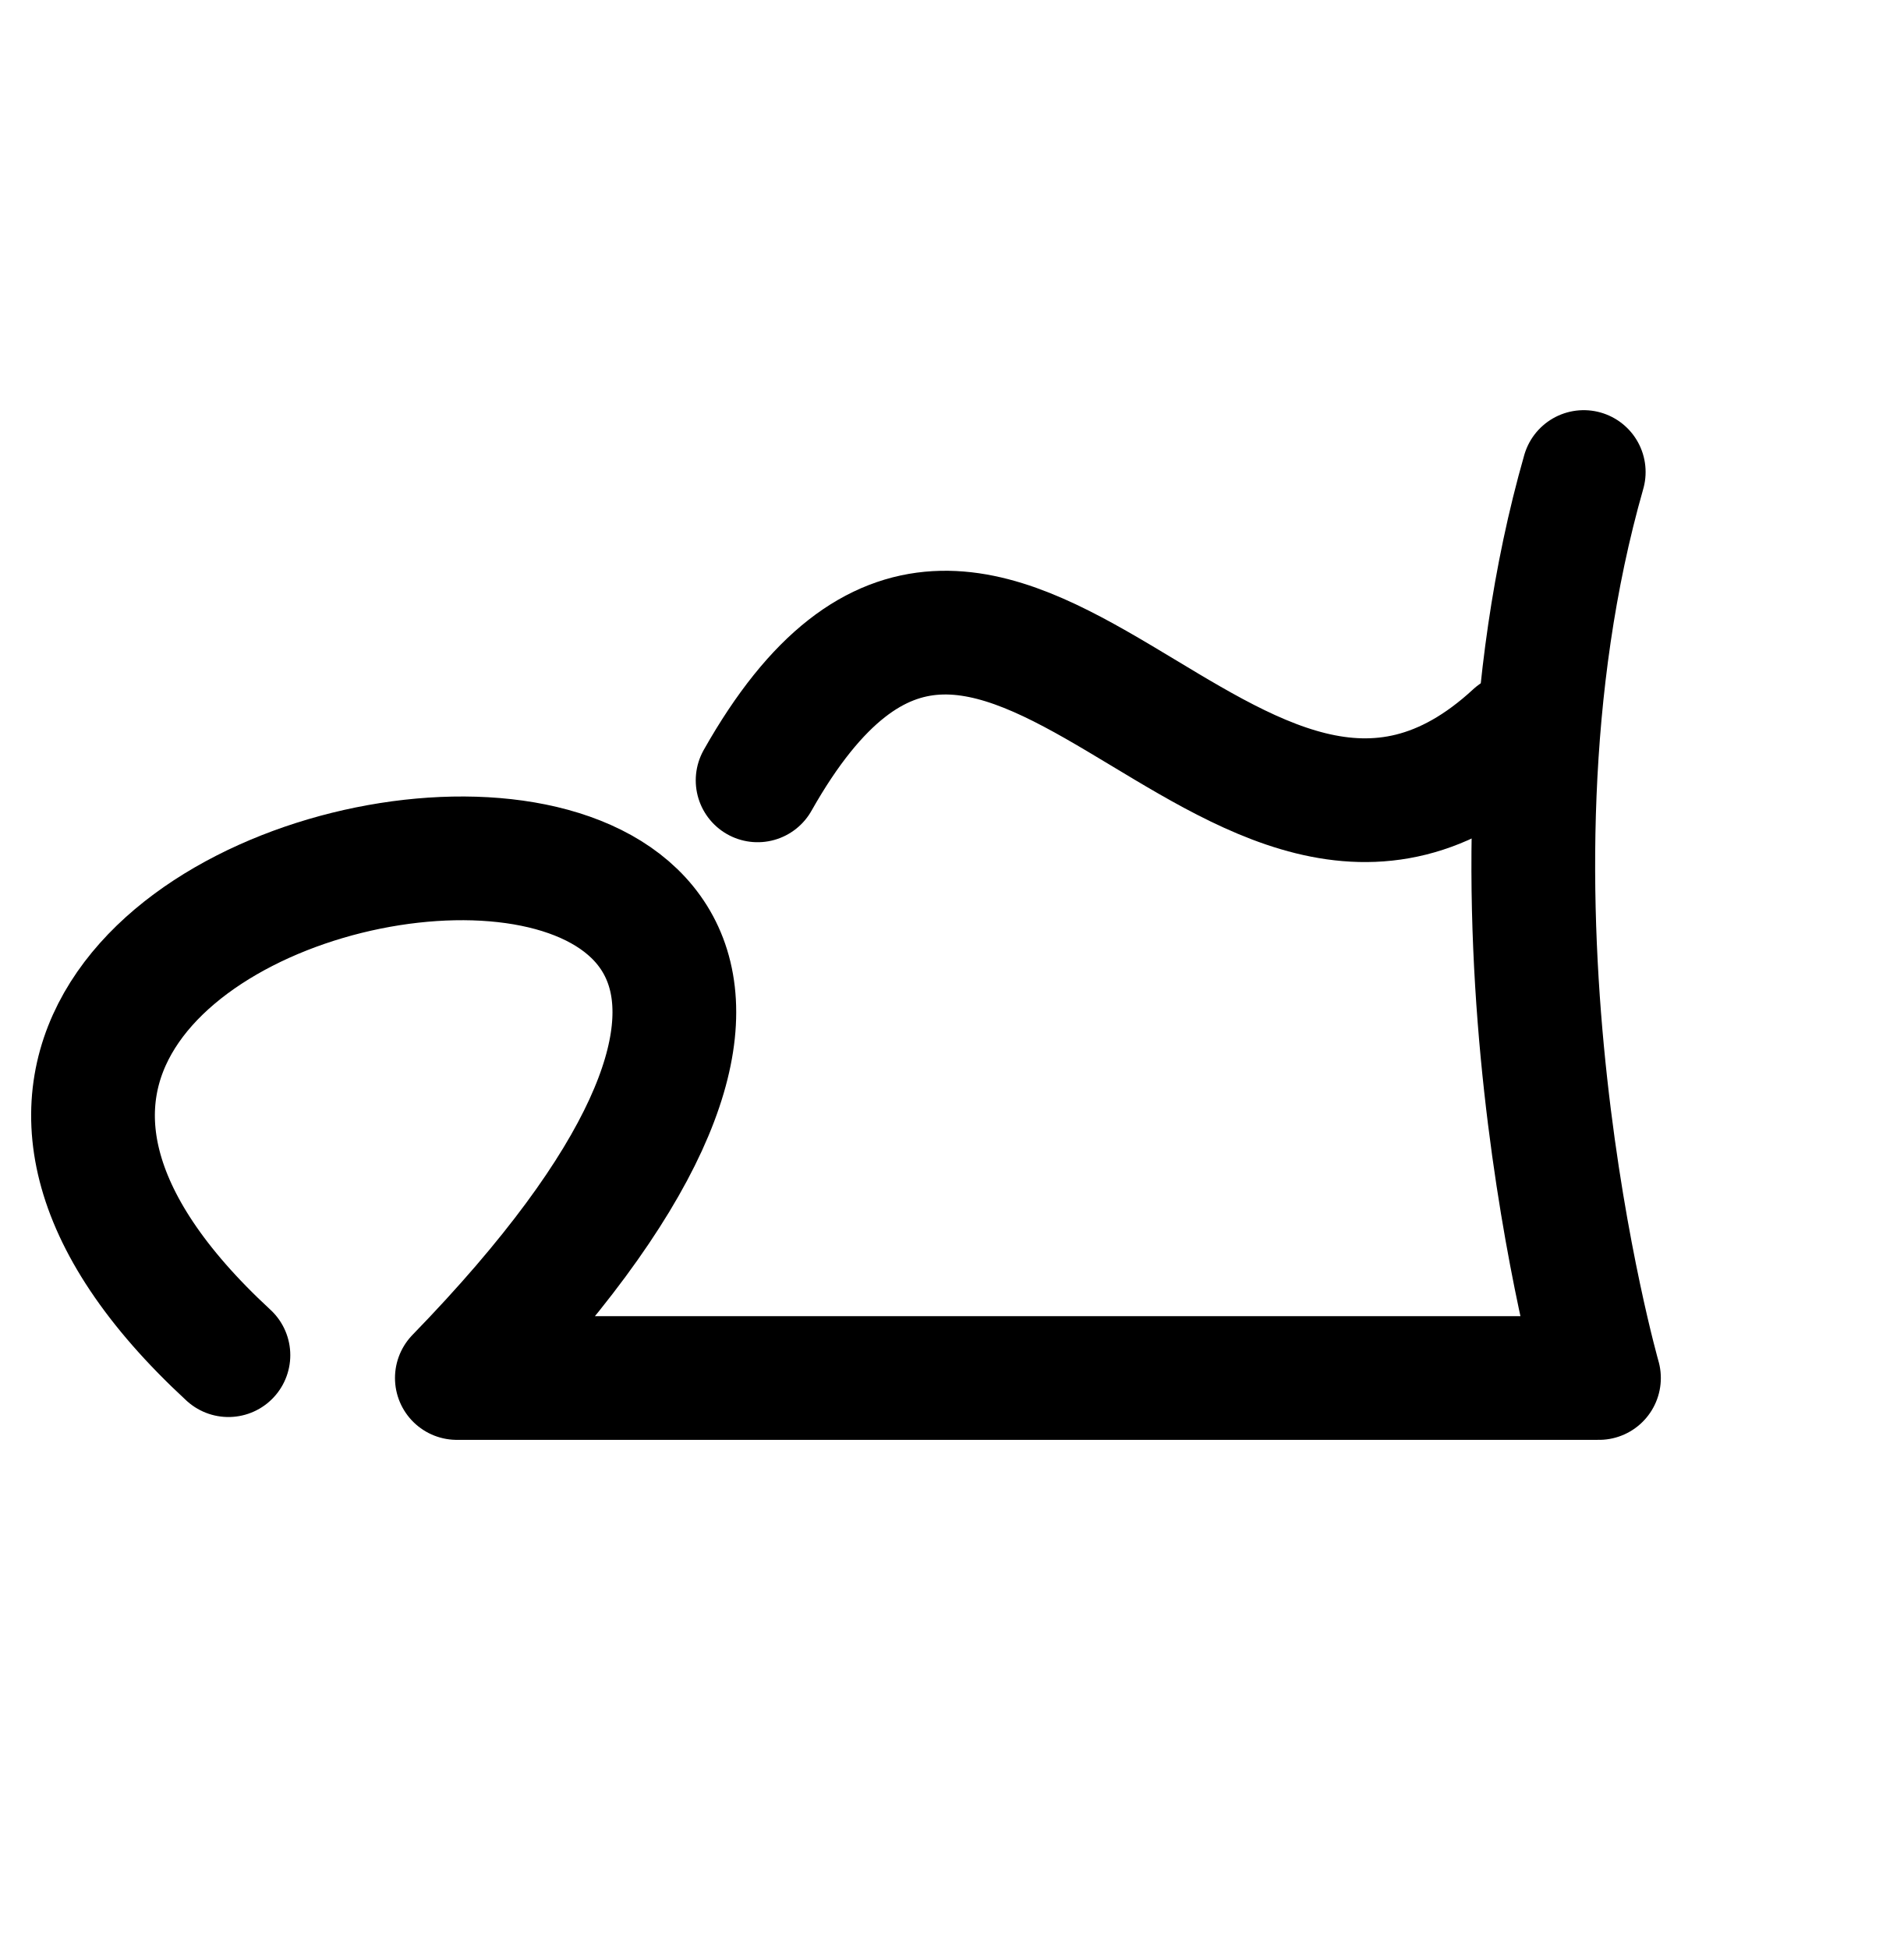
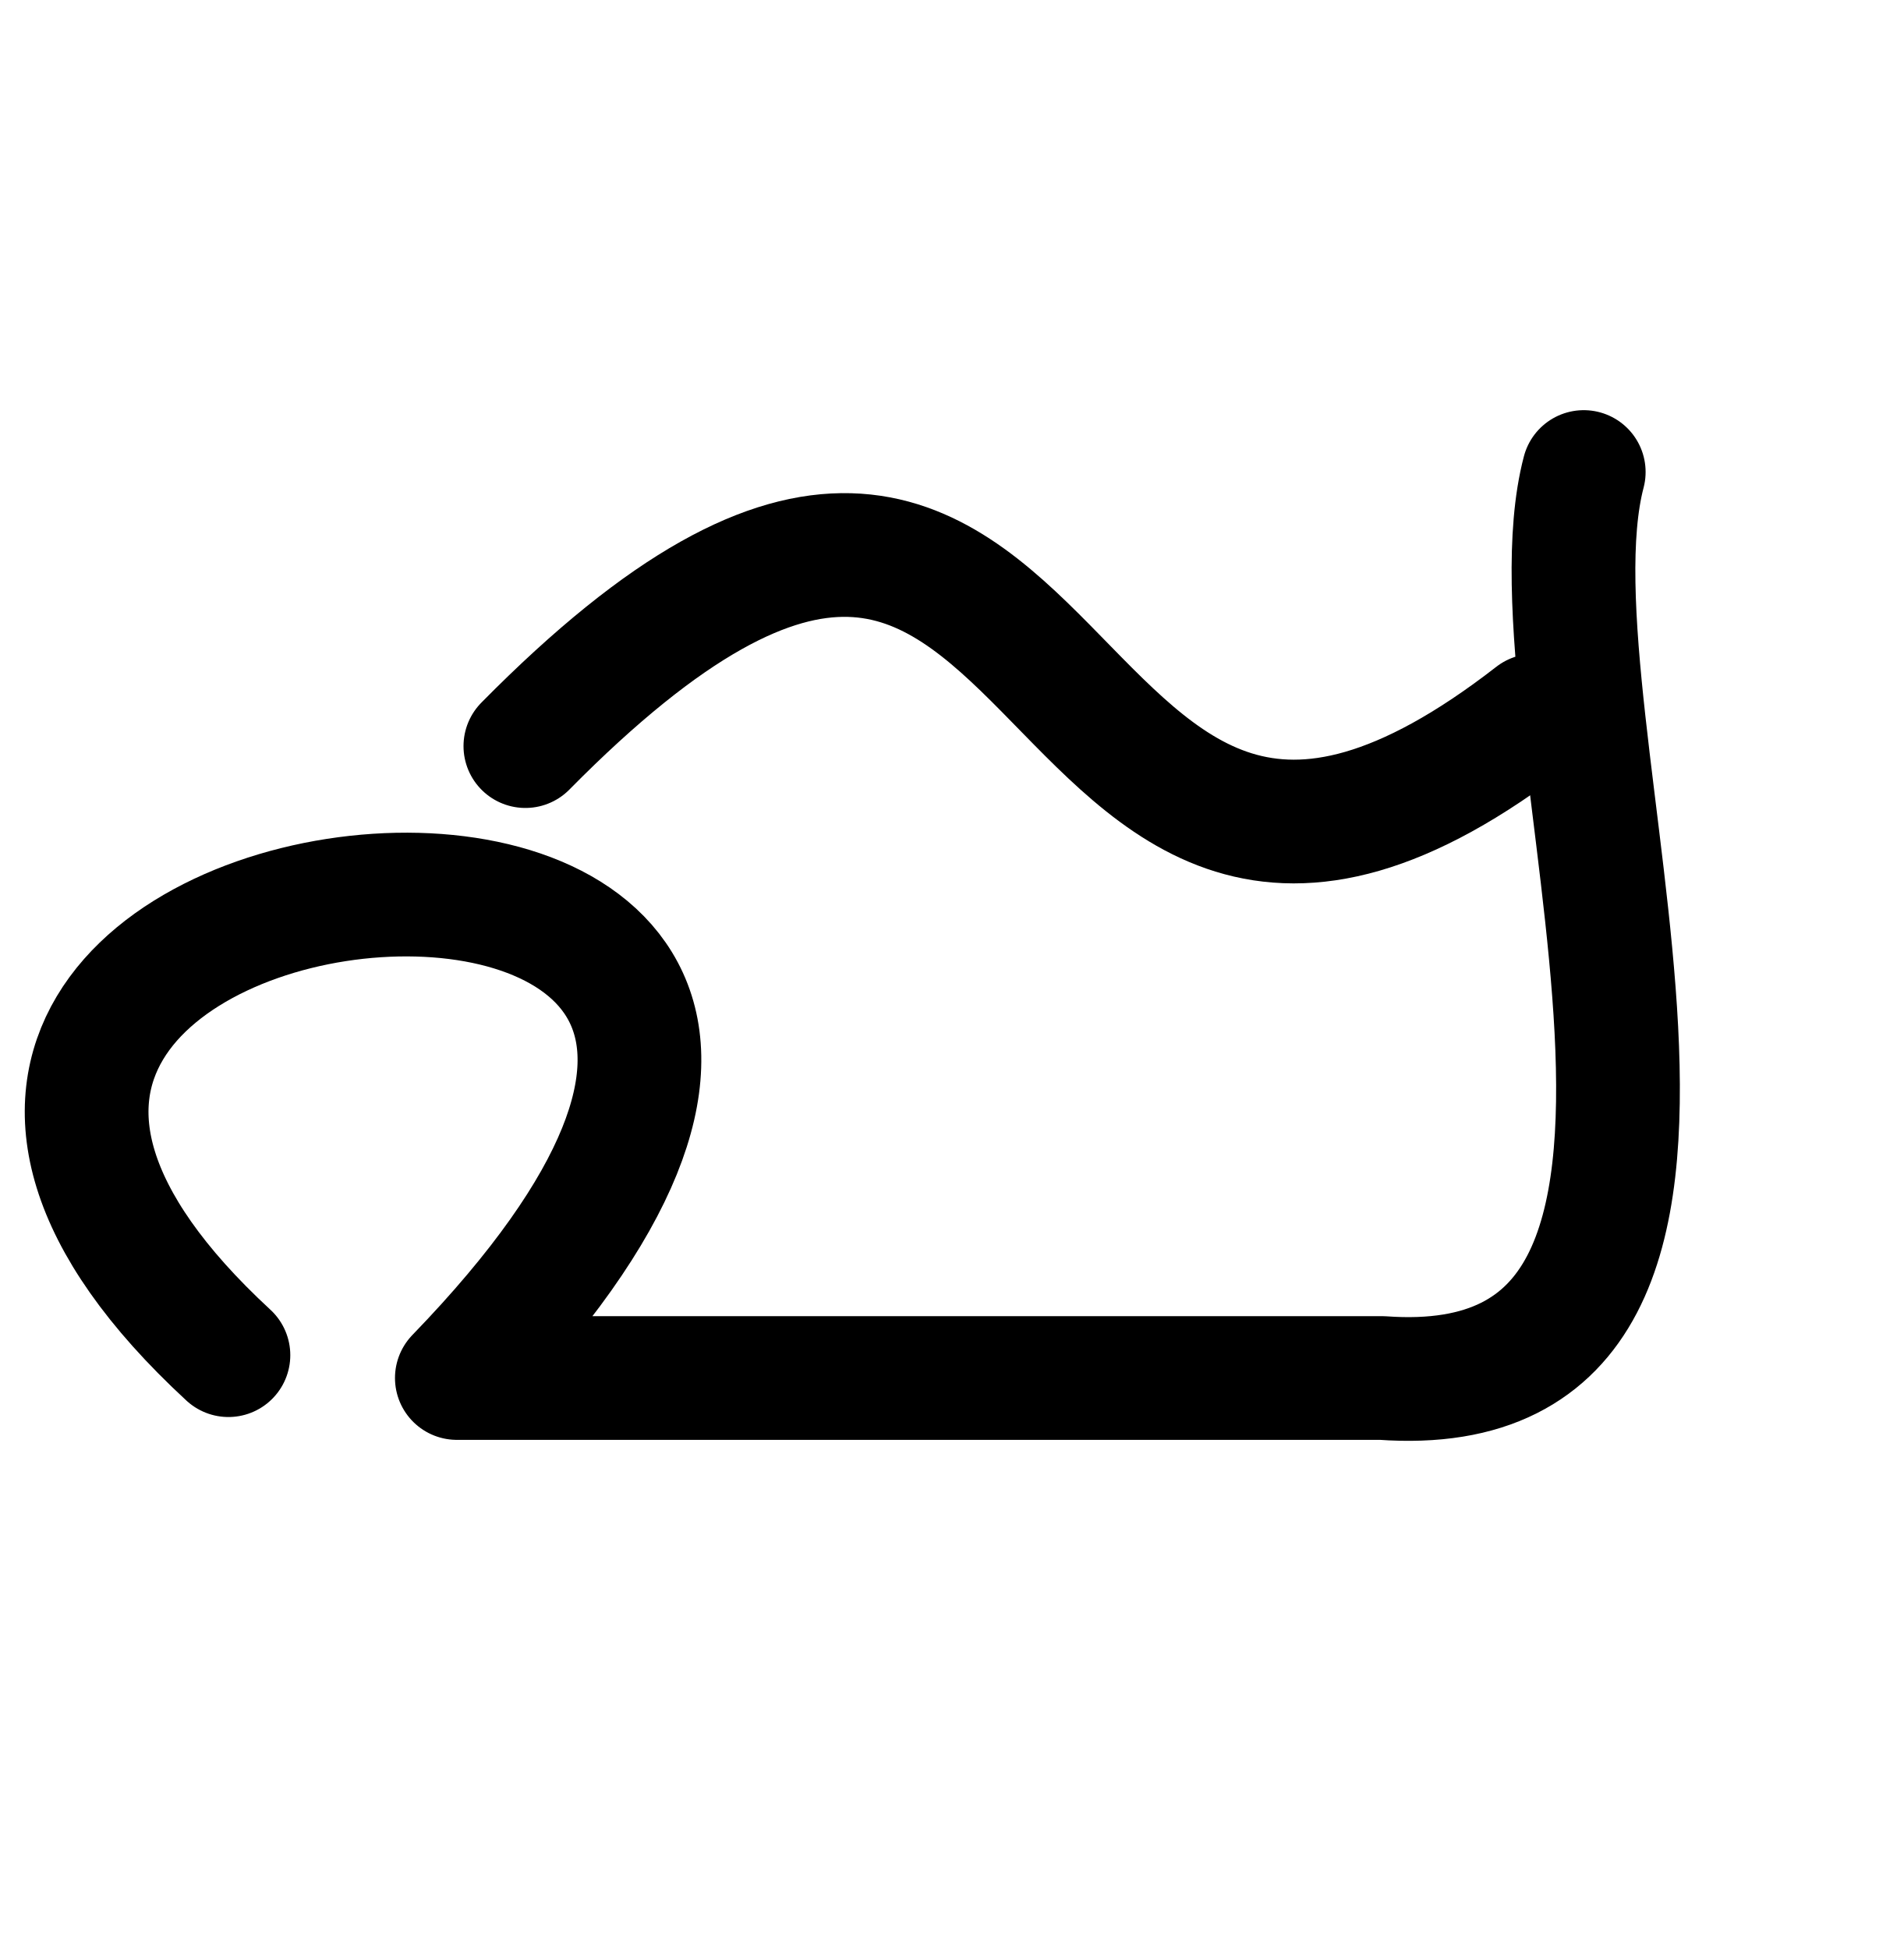
<svg xmlns="http://www.w3.org/2000/svg" width="2000" height="2048" id="svg2992" version="1.1">
  <defs id="defs5498">
    </defs>
  <g id="layer1" transform="translate(0,1048)">
-     <path style="fill:none;stroke:#000000;stroke-width:130;stroke-linecap:round;stroke-linejoin:round;stroke-miterlimit:4;stroke-dasharray:none;stroke-opacity:1" d="m 240,1424 c -624,-576 1056,-816 240,24 l 1200,0 c 0,0 -144,-504 -16,-952" id="path4245" transform="translate(0,-1048)" />
-     <path style="fill:none;fill-rule:evenodd;stroke:#000000;stroke-width:130;stroke-linecap:round;stroke-linejoin:round;stroke-miterlimit:4;stroke-dasharray:none;stroke-opacity:1" d="m 796,-228 c 249.244,-441.275 498.238,227.175 796,-48" id="path10792" />
+     <path style="fill:none;stroke:#000000;stroke-width:130;stroke-linecap:round;stroke-linejoin:round;stroke-miterlimit:4;stroke-dasharray:none;stroke-opacity:1" d="m 240,1424 c -624,-576 960,-720 240,24 l 972,0 c 442.7,32.065 143.326,-690.77 212,-952" id="path4245" transform="translate(0,-1048)" />
+     <path style="fill:none;fill-rule:evenodd;stroke:#000000;stroke-width:130;stroke-linecap:round;stroke-linejoin:round;stroke-miterlimit:4;stroke-dasharray:none;stroke-opacity:1" d="m 552,-264 c 600,-608 504,400 1060,-32" id="path10792" />
  </g>
</svg>
